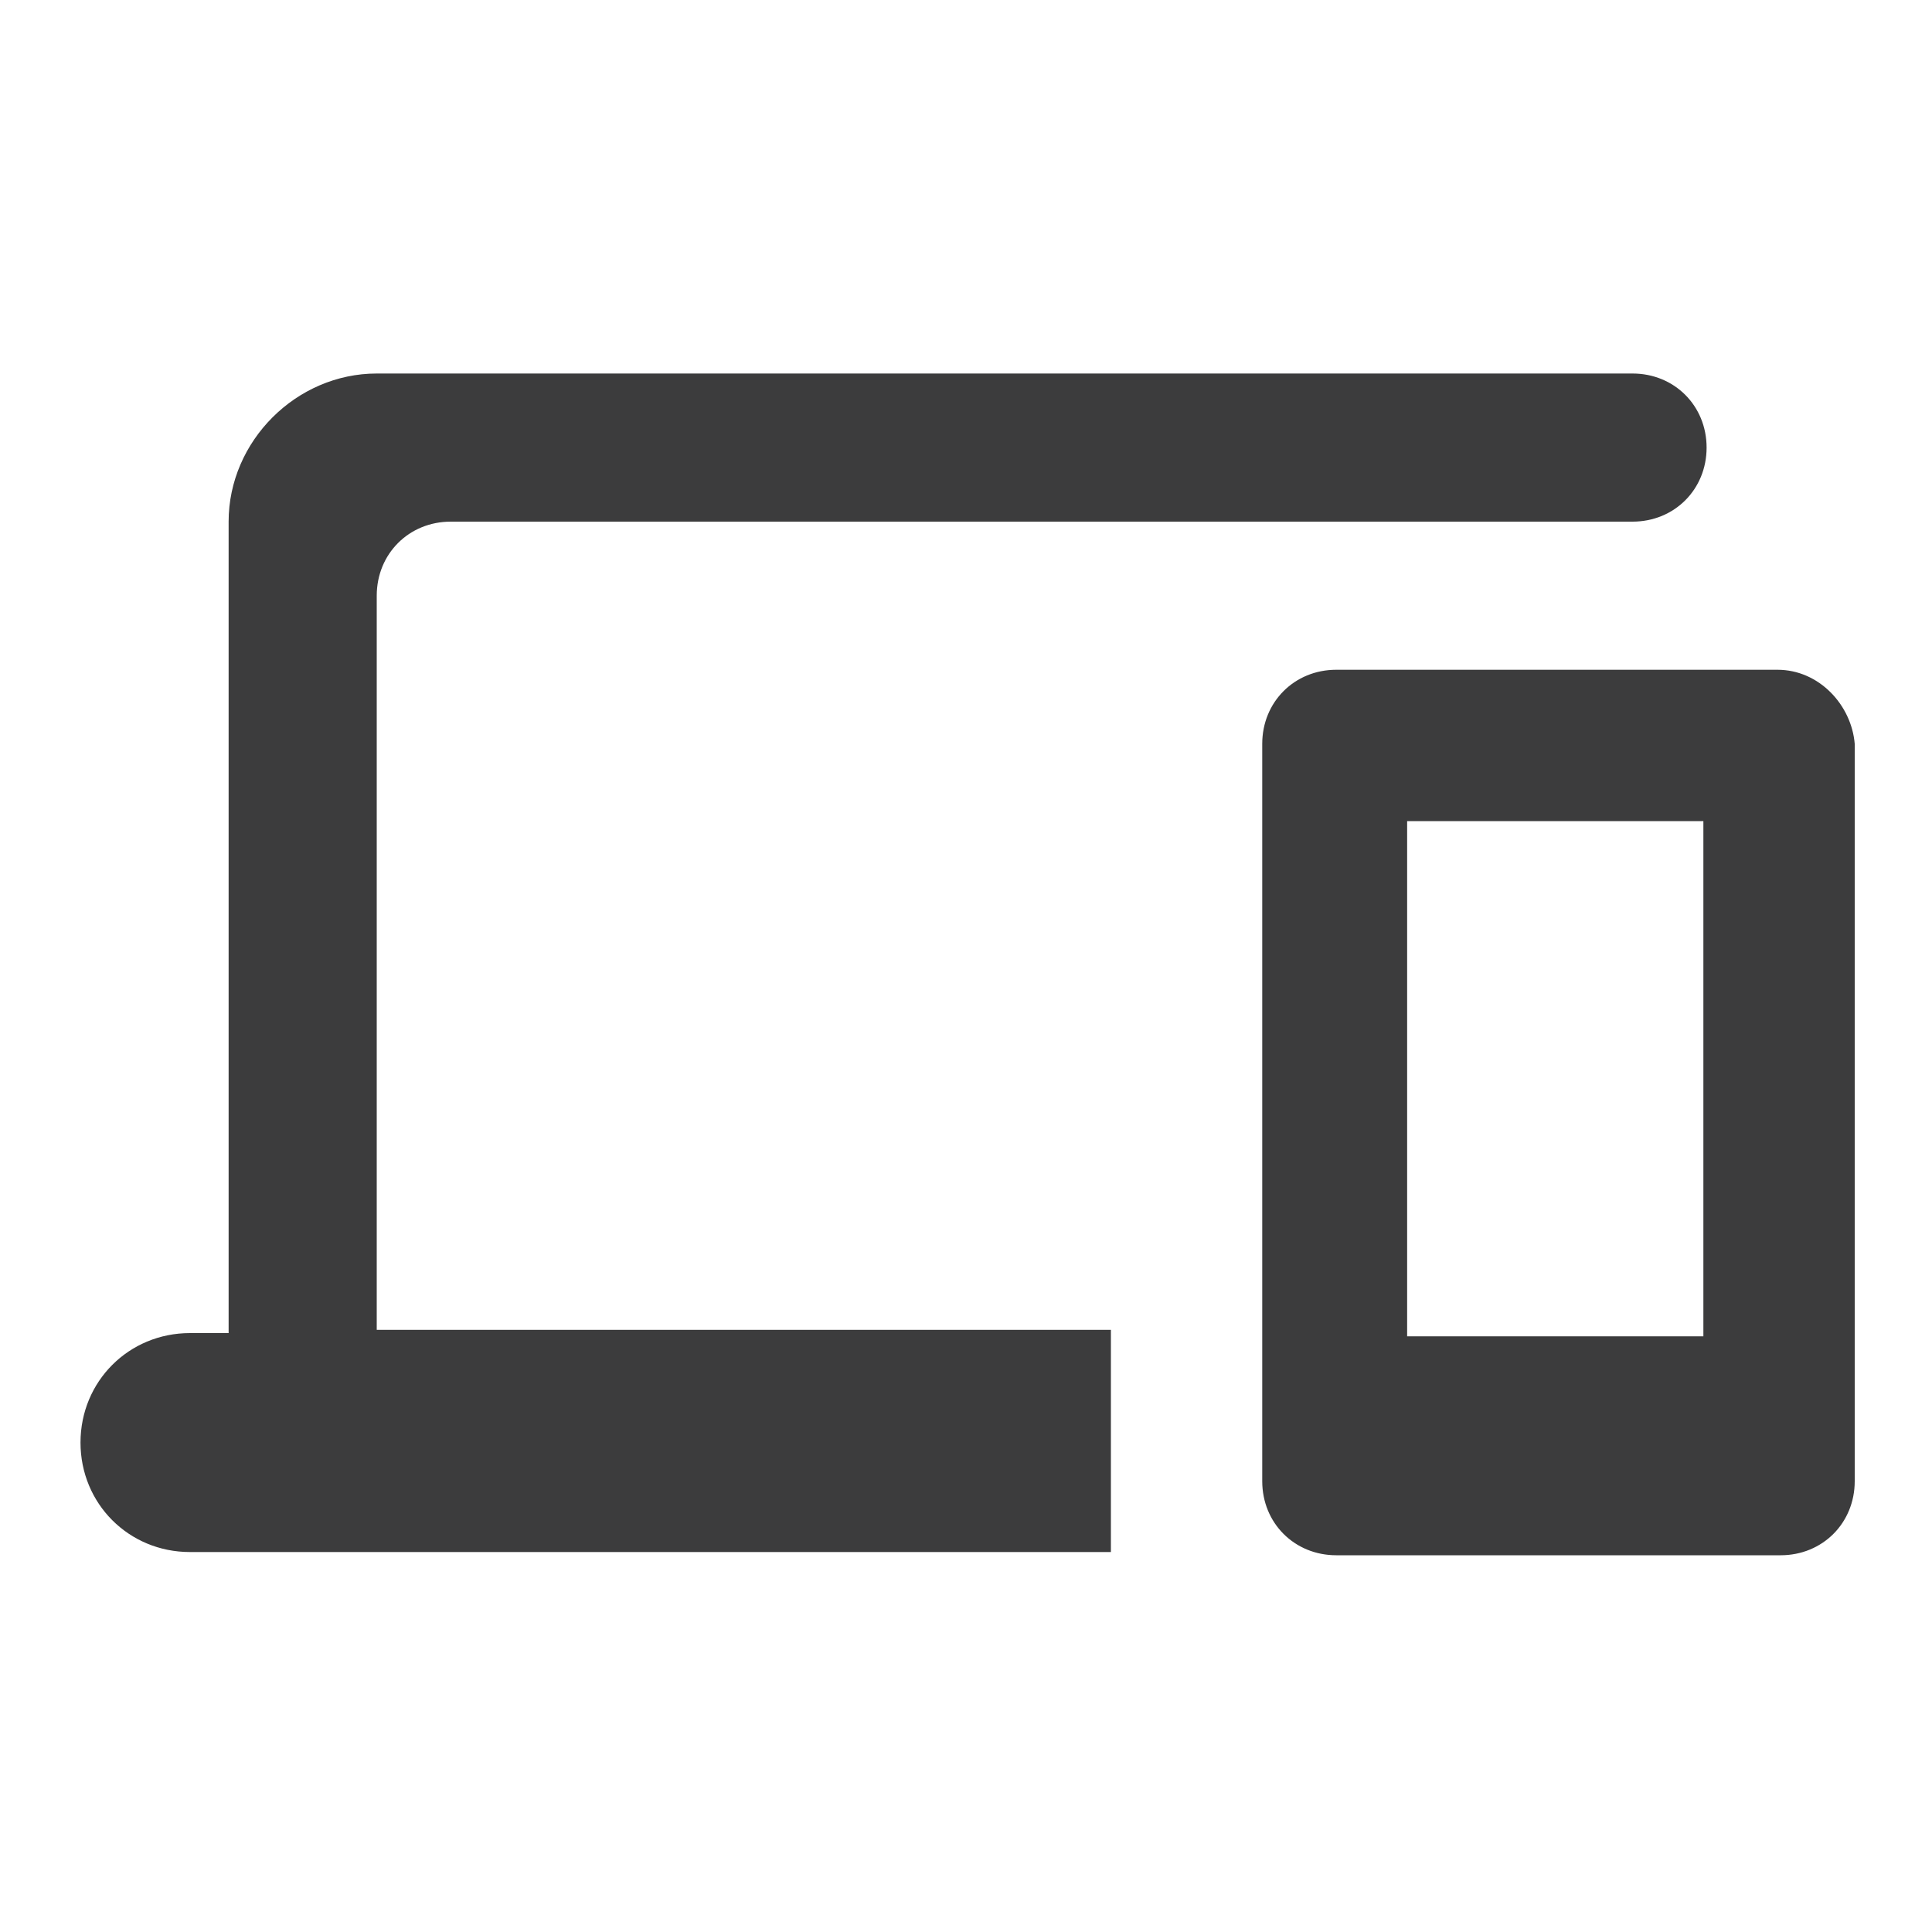
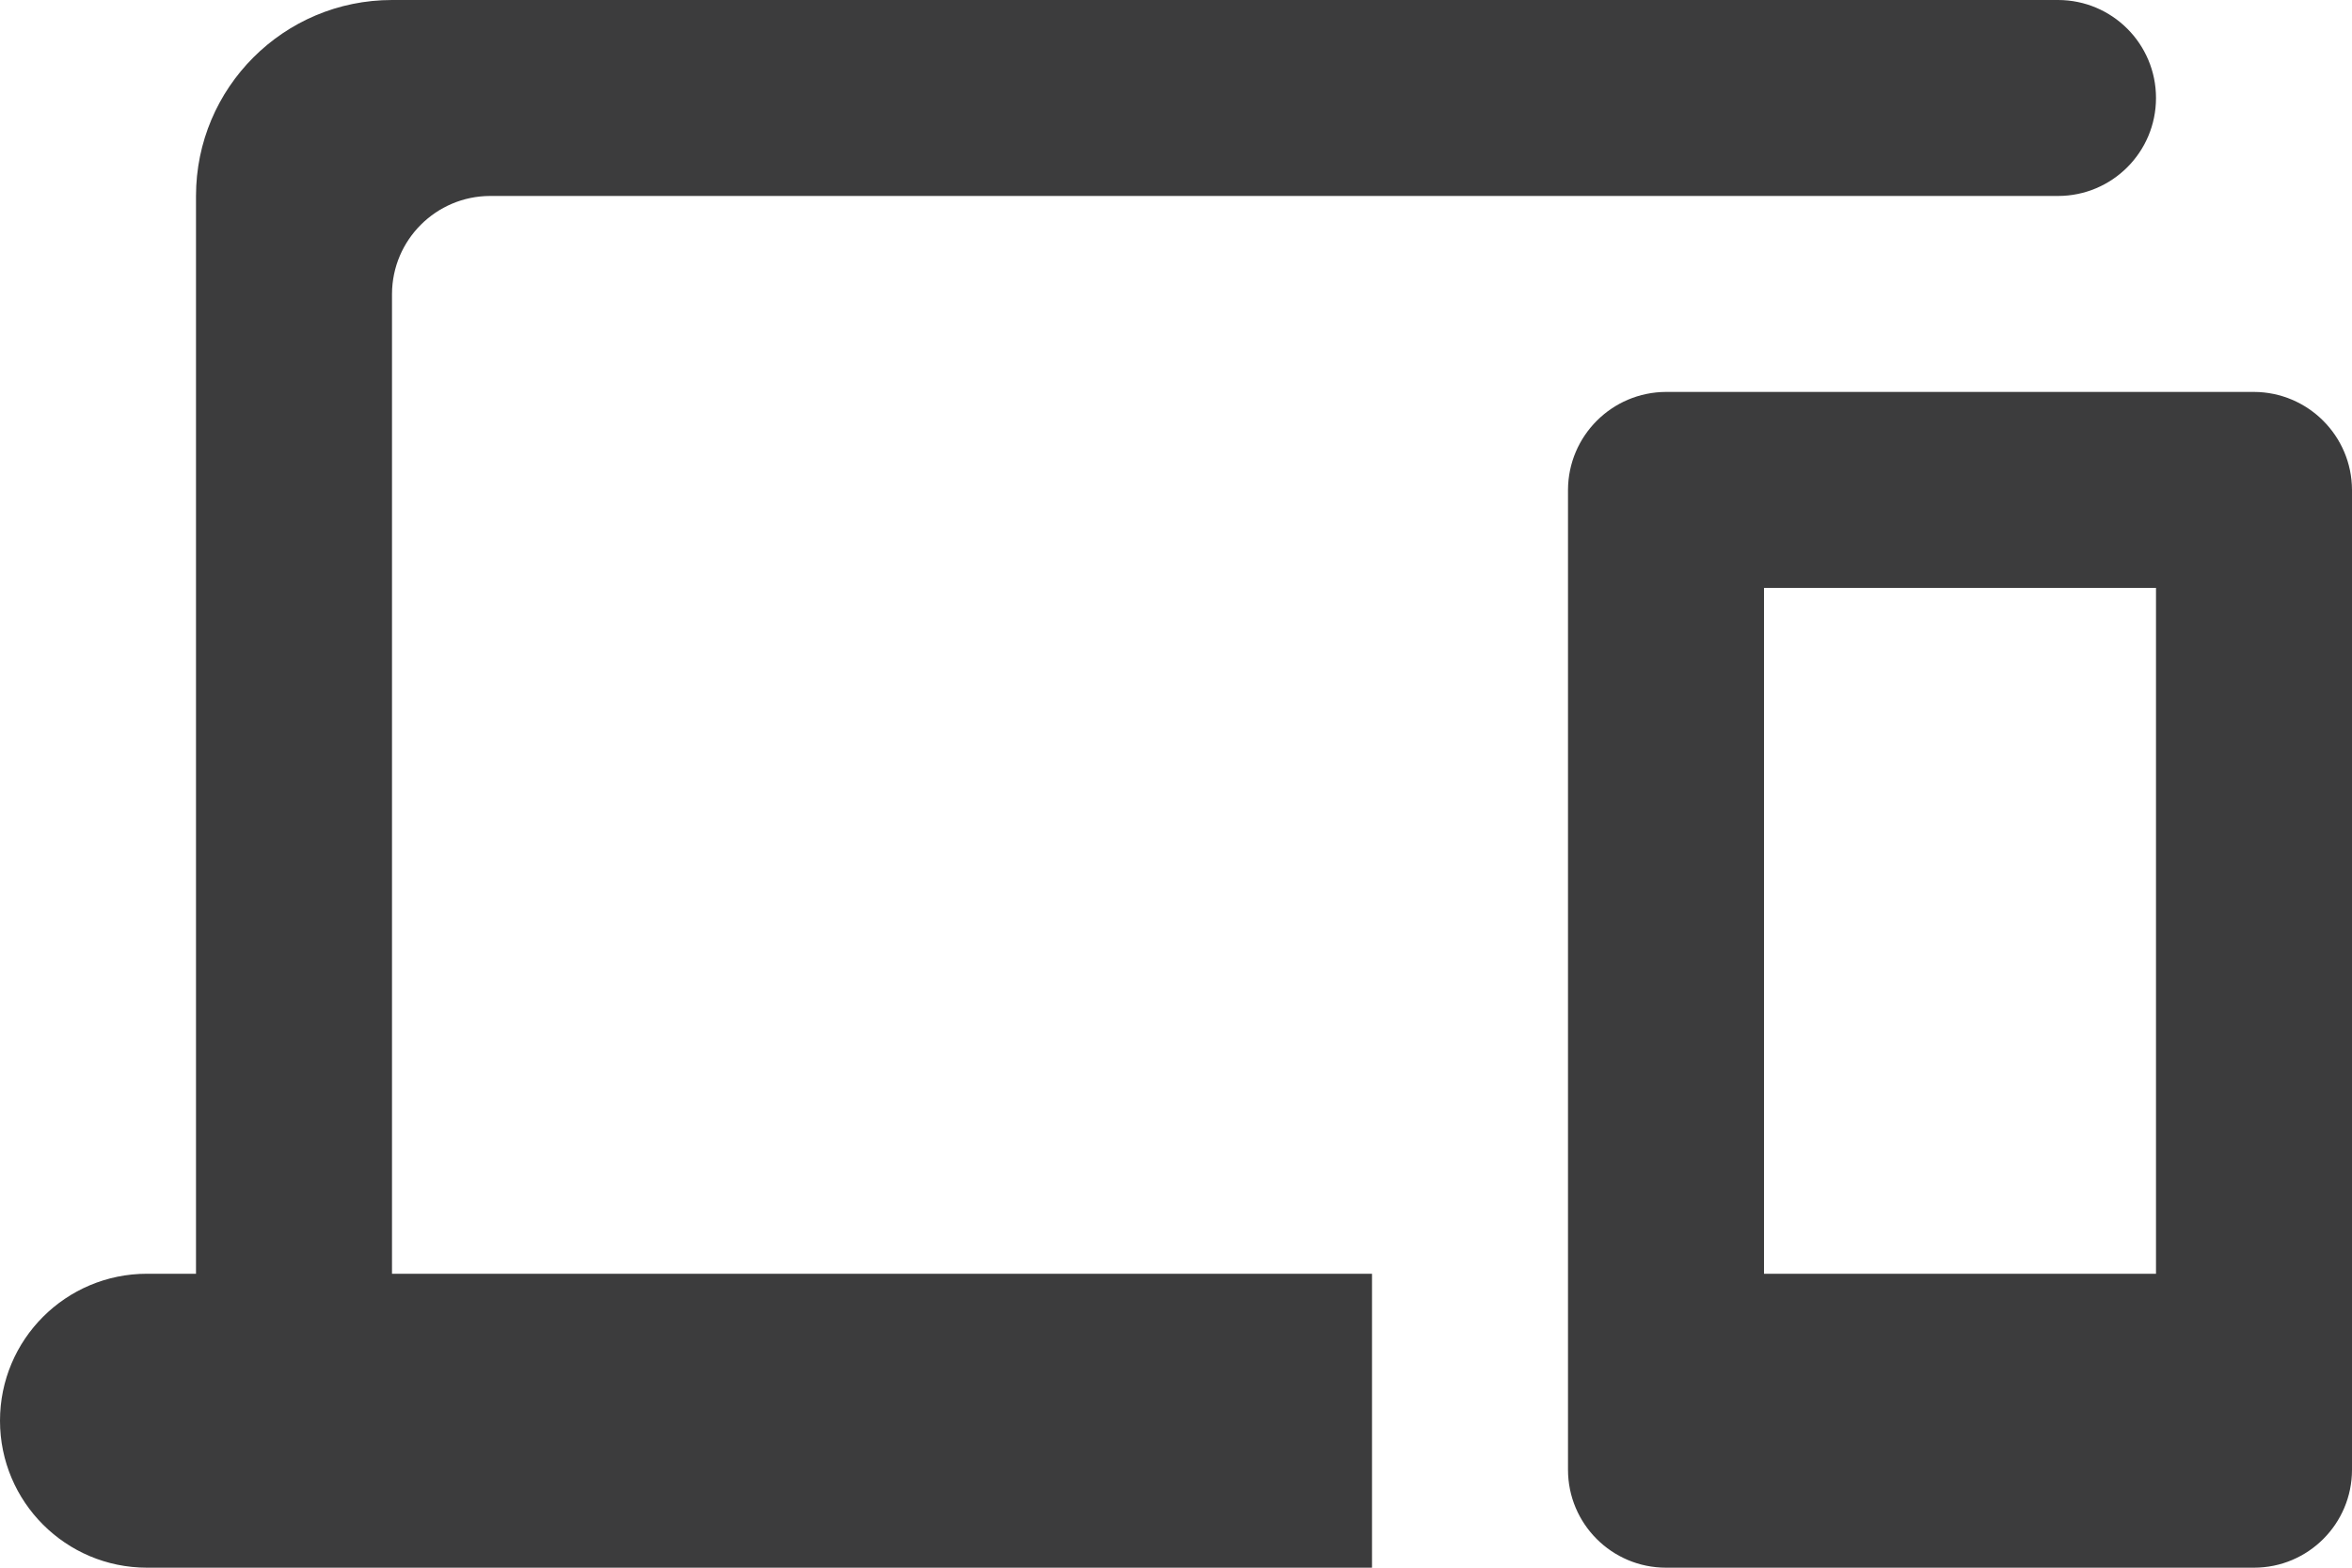
- <svg xmlns="http://www.w3.org/2000/svg" viewBox="0 0 60 60">
-   <path d="M11.7 18.5c0-1.3 1-2.3 2.3-2.3h36.7c1.3 0 2.3-1 2.3-2.3s-1-2.3-2.3-2.3h-39c-2.5 0-4.6 2.1-4.6 4.6v25.2H5.9c-1.9 0-3.4 1.5-3.4 3.4s1.5 3.4 3.4 3.4h28.6v-6.9H11.7V18.5zm43.5 2.3H41.5c-1.3 0-2.3 1-2.3 2.3V46c0 1.3 1 2.3 2.3 2.3h13.8c1.3 0 2.3-1 2.3-2.3V23.1c-.1-1.2-1.1-2.3-2.4-2.3zm-2.3 20.7h-9.2v-16h9.2v16z" fill="#0c0c0d" fill-opacity=".8" />
+ <svg xmlns="http://www.w3.org/2000/svg" viewBox="0 0 60 40">
+   <path d="M10,15.83a2.51,2.51,0,0,1,2.5-2.5h40a2.5,2.5,0,0,0,0-5H10a5,5,0,0,0-5,5v27.5H3.75a3.75,3.75,0,0,0,0,7.5H35v-7.5H10Zm47.5,2.5h-15a2.51,2.51,0,0,0-2.5,2.5v25a2.5,2.5,0,0,0,2.5,2.5h15a2.5,2.5,0,0,0,2.5-2.5v-25A2.51,2.51,0,0,0,57.5,18.33ZM55,40.83H45V23.33H55Z" transform="translate(0 -8.33)" fill="#0c0c0d" fill-opacity="0.8" />
</svg>
